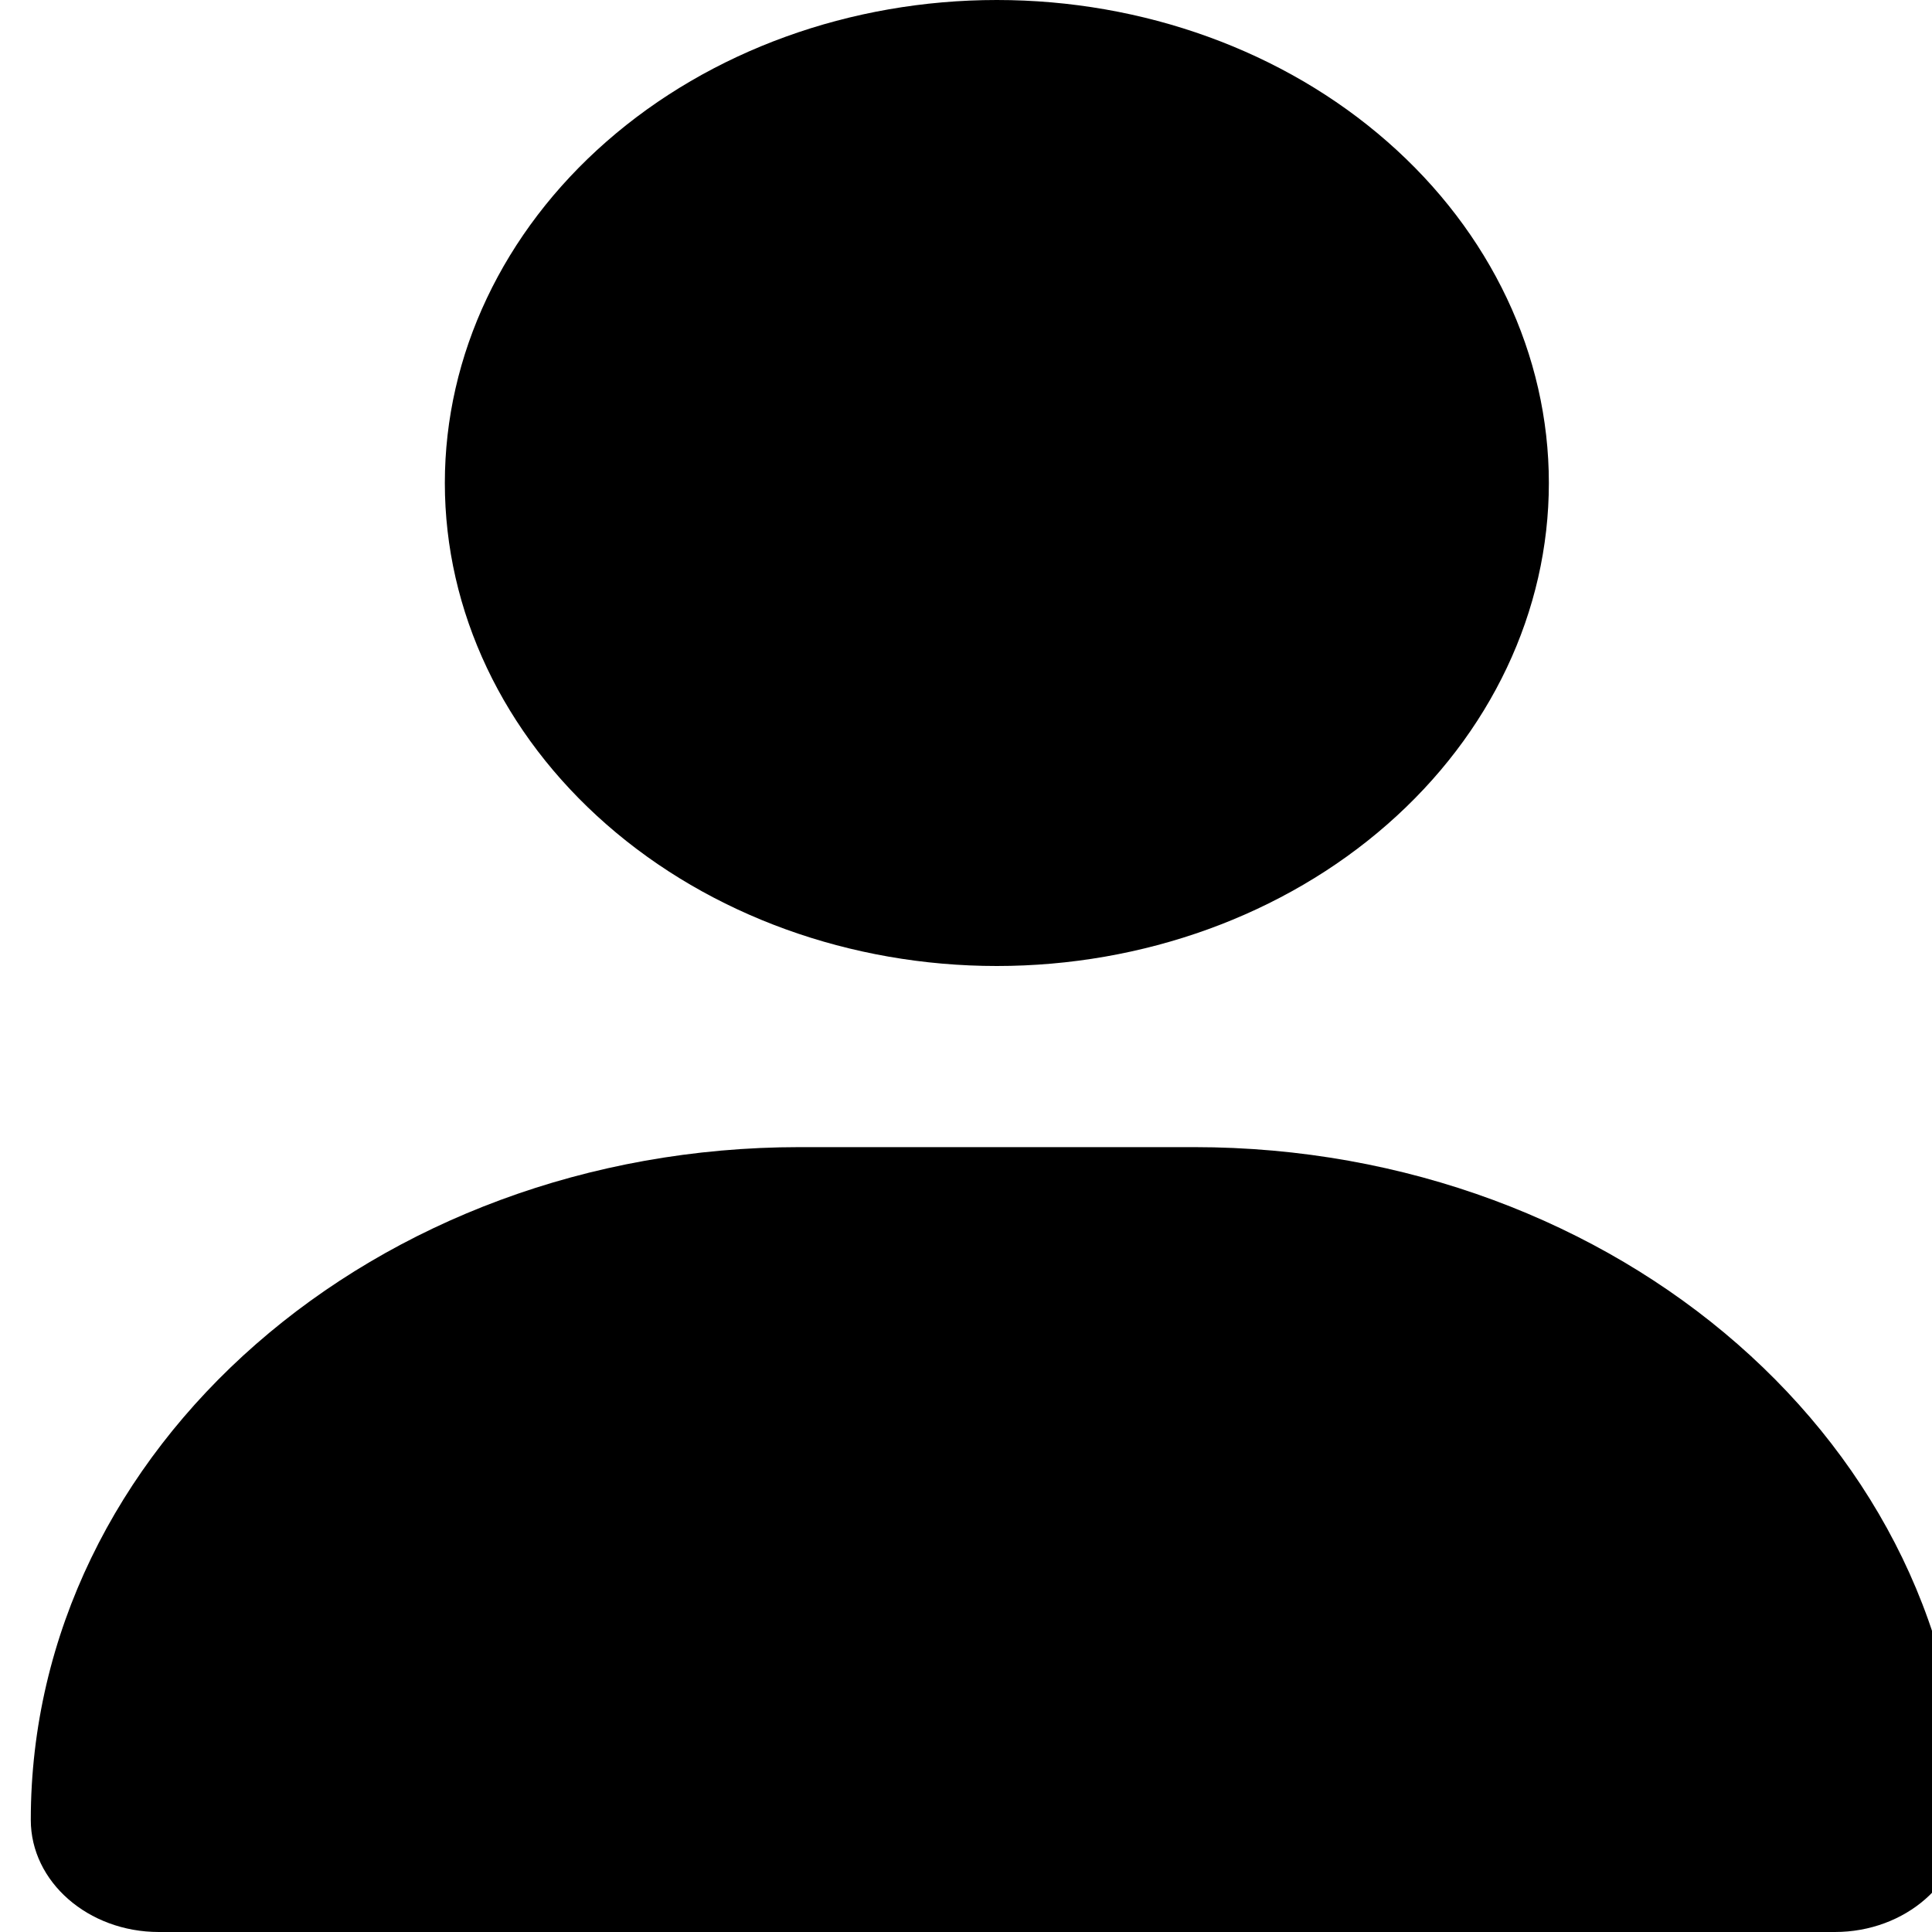
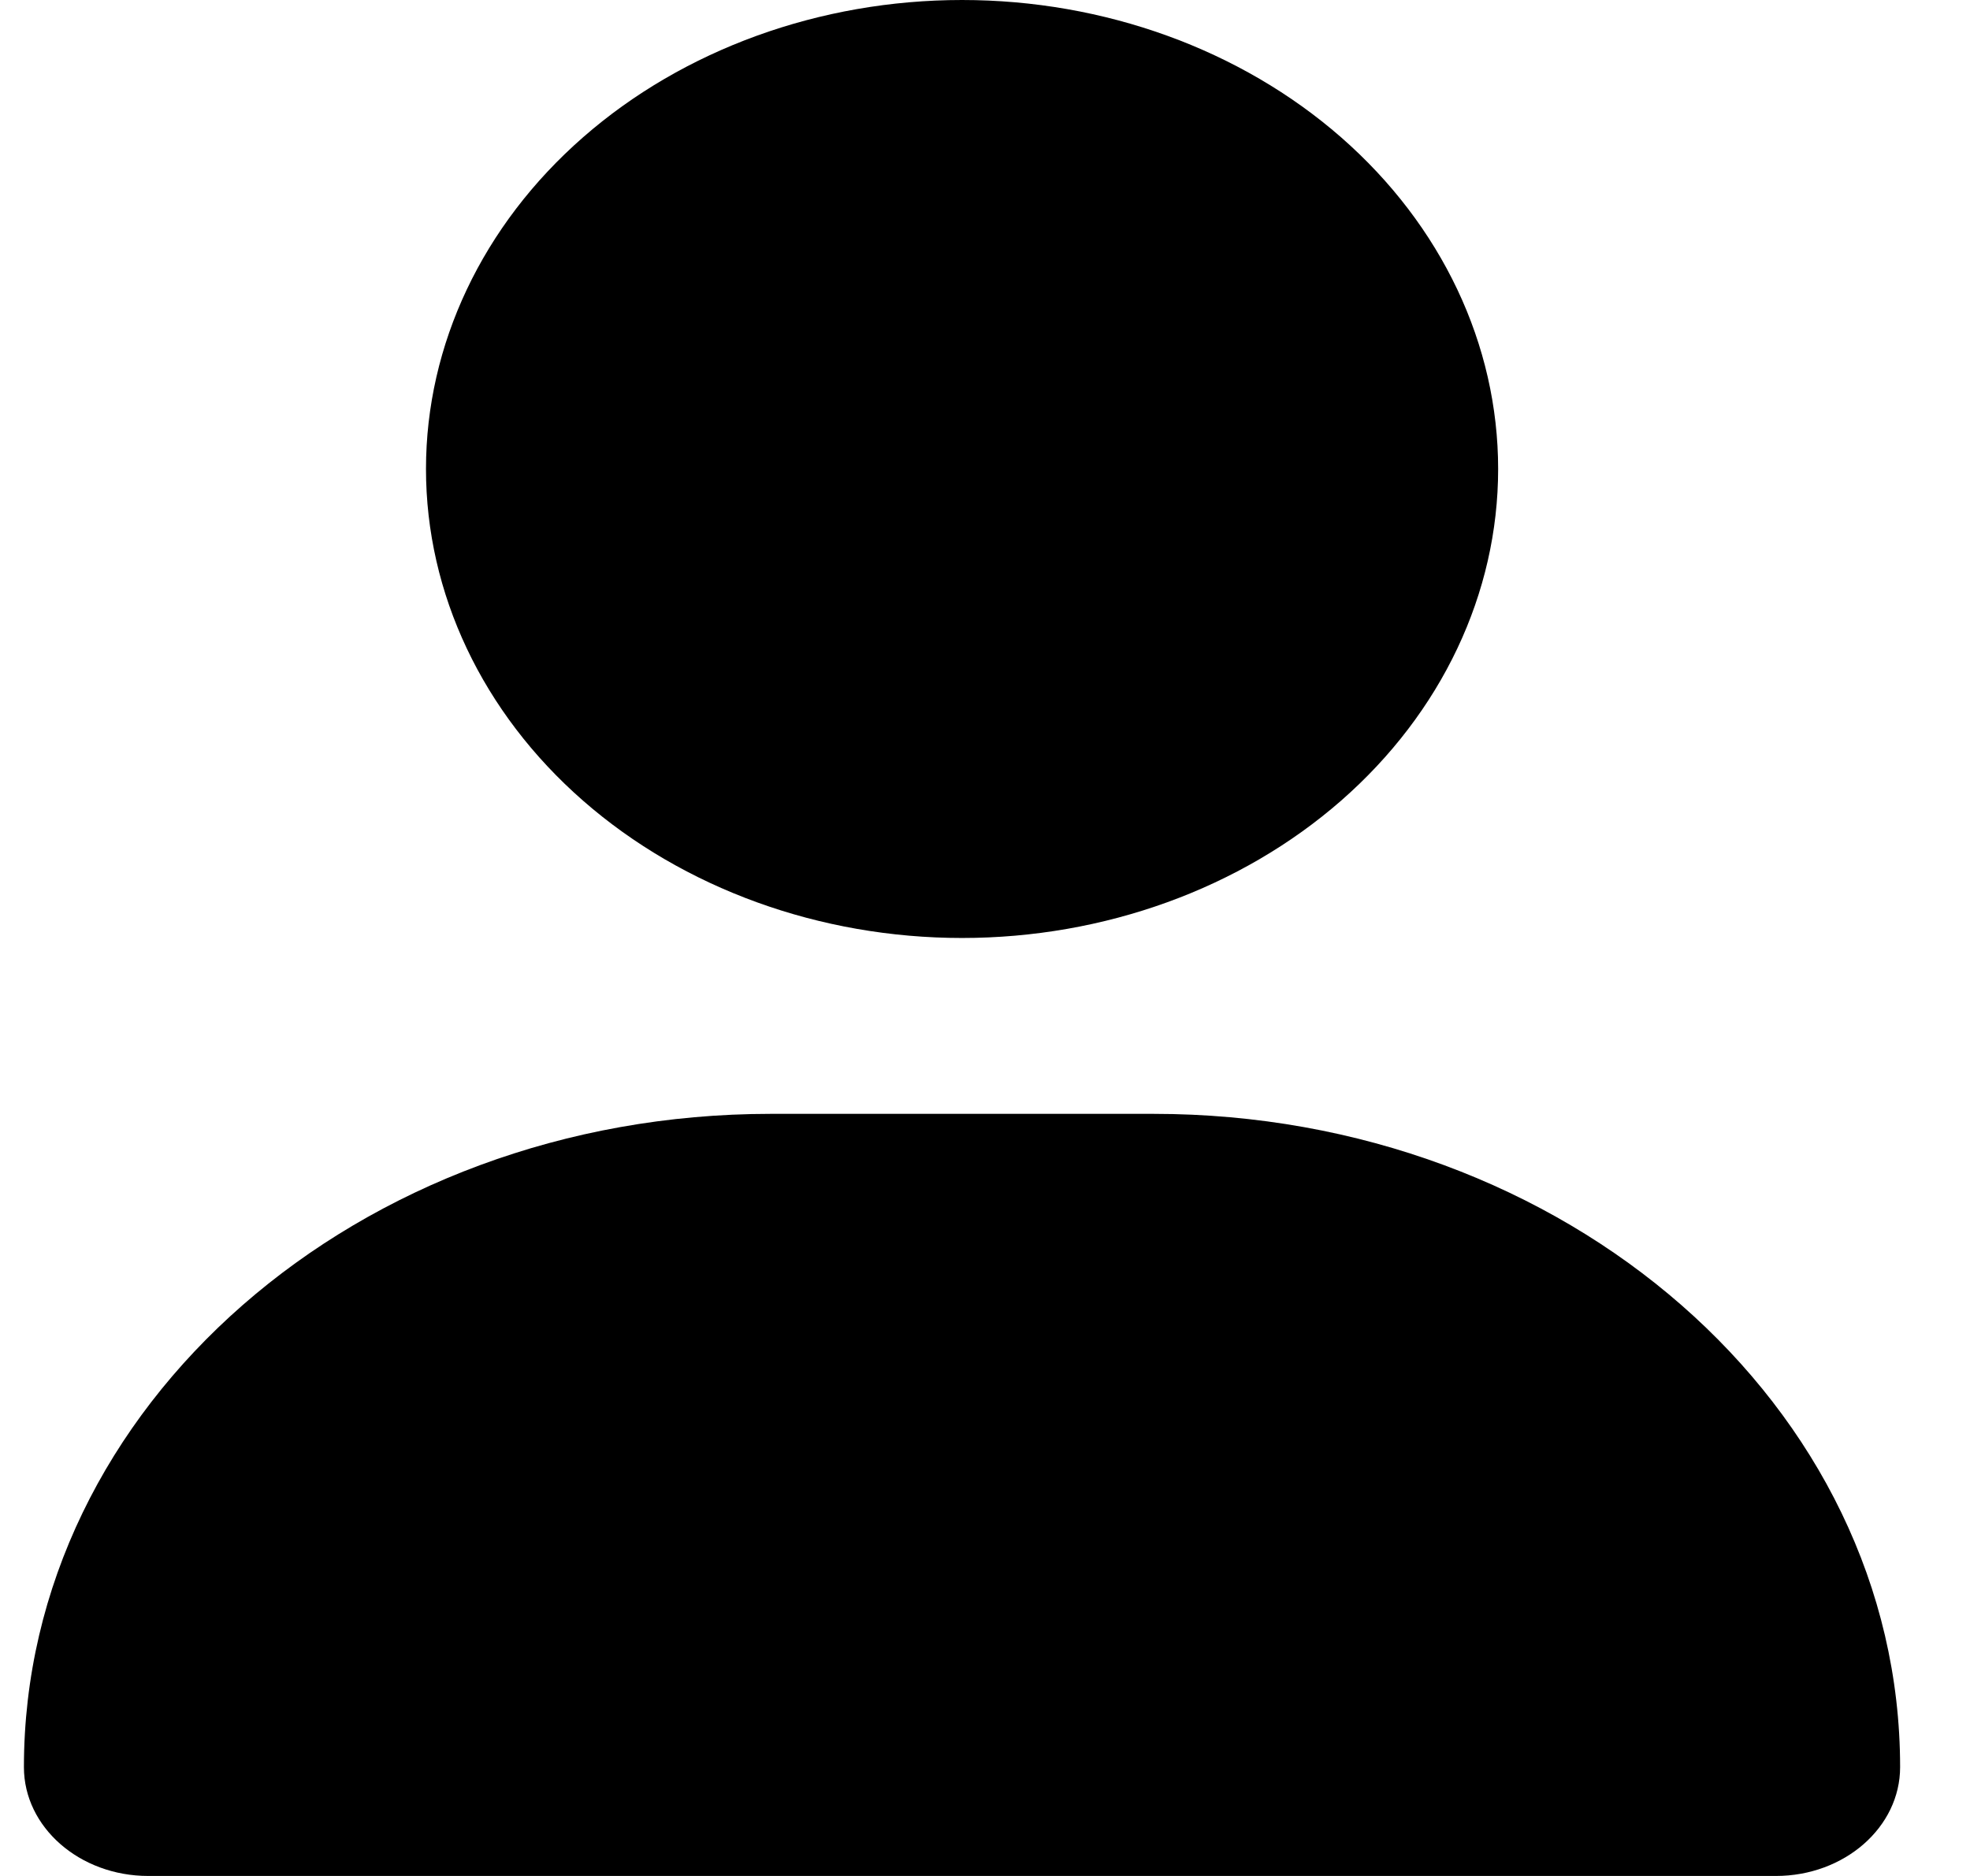
- <svg xmlns="http://www.w3.org/2000/svg" width="16" height="16" viewBox="0 0 16 16" fill="none">
-   <path d="M8.255 8C9.468 8 10.631 7.579 11.488 6.828C12.345 6.078 12.827 5.061 12.827 4C12.827 2.939 12.345 1.922 11.488 1.172C10.631 0.421 9.468 0 8.255 0C7.043 0 5.88 0.421 5.023 1.172C4.166 1.922 3.684 2.939 3.684 4C3.684 5.061 4.166 6.078 5.023 6.828C5.88 7.579 7.043 8 8.255 8ZM6.623 9.5C3.105 9.5 0.255 11.994 0.255 15.072C0.255 15.584 0.73 16 1.316 16H15.195C15.78 16 16.255 15.584 16.255 15.072C16.255 11.994 13.405 9.5 9.888 9.5H6.623Z" fill="black" />
+ <svg xmlns="http://www.w3.org/2000/svg" width="21" height="20" viewBox="0 0 21 20" fill="none">
+   <path d="M10.255 10C11.771 10 13.224 9.473 14.296 8.536C15.368 7.598 15.97 6.326 15.97 5C15.97 3.674 15.368 2.402 14.296 1.464C13.224 0.527 11.771 0 10.255 0C8.74 0 7.286 0.527 6.215 1.464C5.143 2.402 4.541 3.674 4.541 5C4.541 6.326 5.143 7.598 6.215 8.536C7.286 9.473 8.74 10 10.255 10ZM8.215 11.875C3.818 11.875 0.255 14.992 0.255 18.84C0.255 19.48 0.849 20 1.581 20H18.93C19.662 20 20.255 19.48 20.255 18.84C20.255 14.992 16.693 11.875 12.296 11.875H8.215Z" fill="black" />
</svg>
